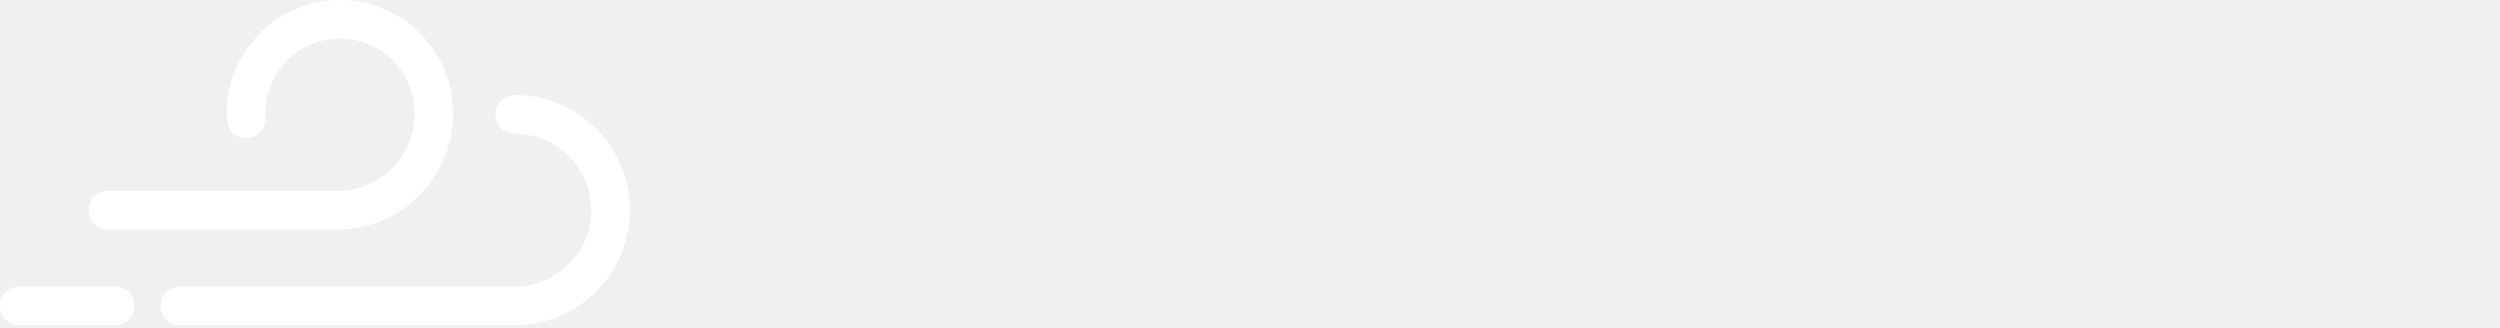
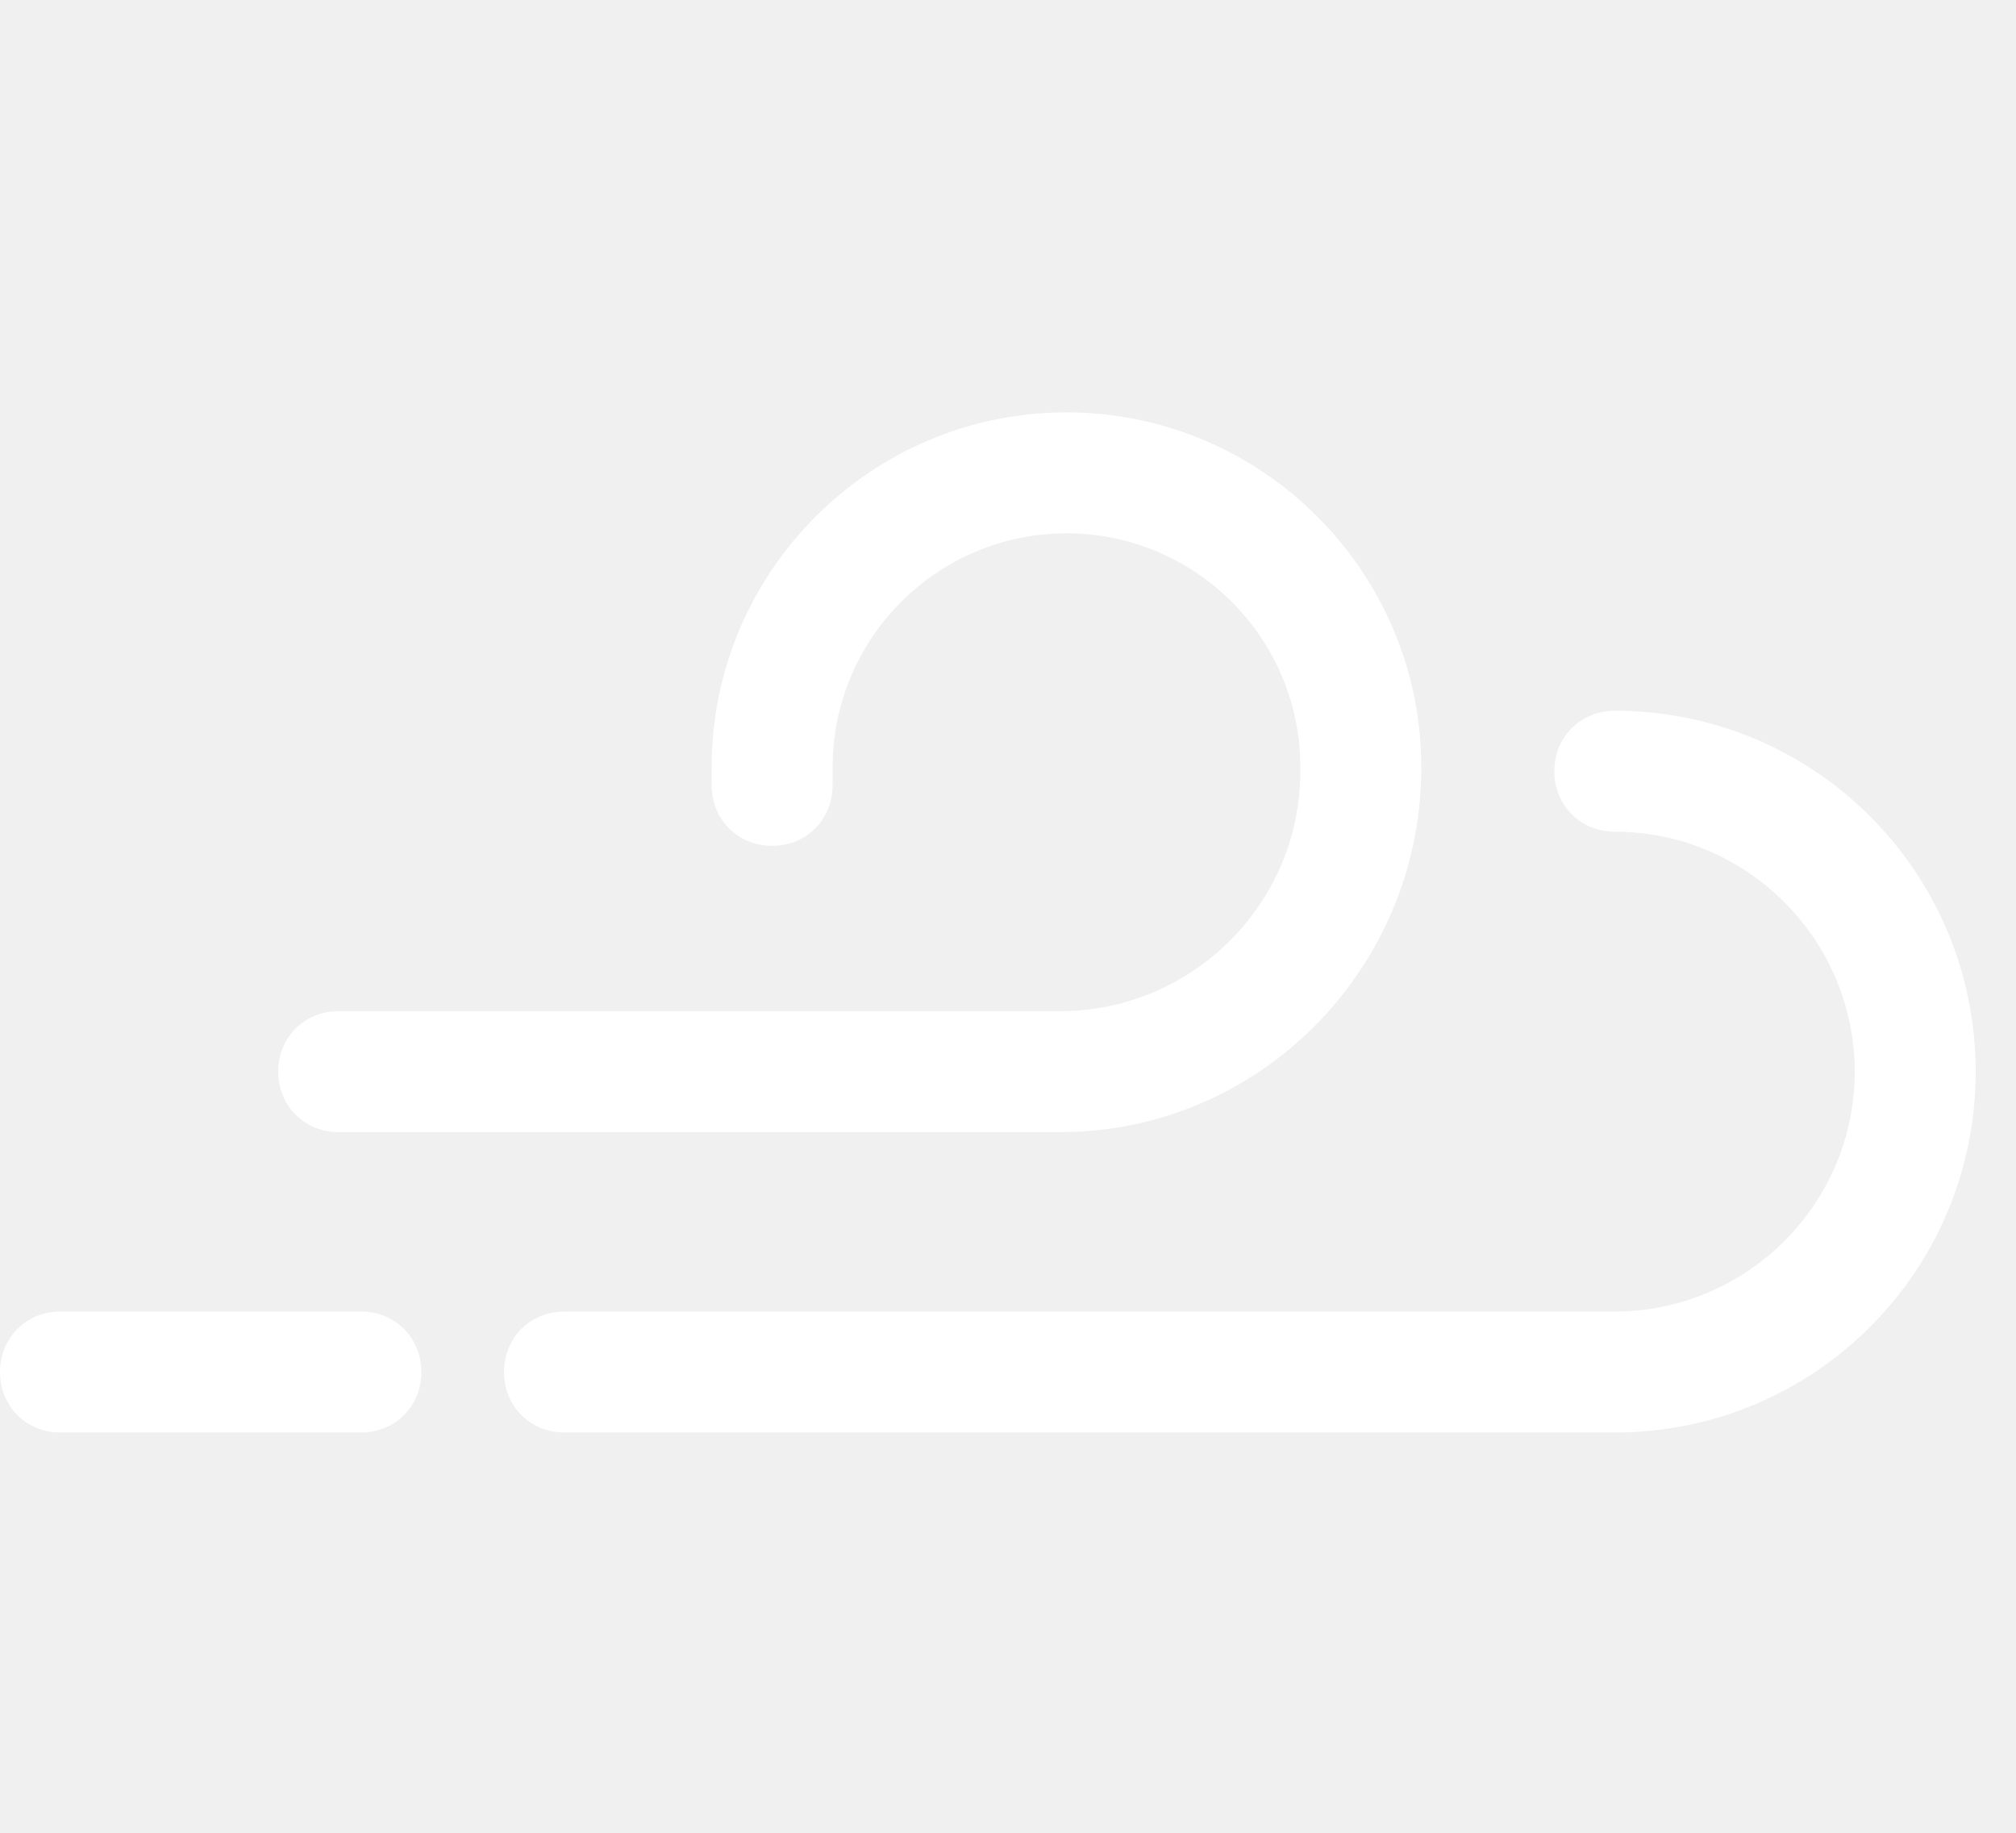
- <svg xmlns="http://www.w3.org/2000/svg" width="389" height="51" viewBox="0 0 389 51" fill="none">
+ <svg xmlns="http://www.w3.org/2000/svg" width="55" height="50" viewBox="0 0 100 50" fill="none">
  <g clip-path="url(#clip0)">
    <path d="M80.1 50.6H28C26.3 50.6 25 49.3 25 47.6C25 45.9 26.3 44.6 28 44.6H80.1C86.6 44.6 92 39.3 92 32.7C92 26.2 86.7 20.8 80.1 20.8C78.4 20.8 77.1 19.5 77.1 17.8C77.1 16.1 78.4 14.8 80.1 14.8C90 14.8 98 22.8 98 32.7C98 42.6 90 50.6 80.1 50.6Z" fill="white" />
    <path d="M17.9 50.6H3C1.3 50.6 0 49.3 0 47.6C0 45.9 1.3 44.6 3 44.6H17.9C19.6 44.6 20.9 45.9 20.9 47.6C20.9 49.3 19.6 50.6 17.9 50.6Z" fill="white" />
    <path d="M52.6 35.7H16.8C15.1 35.7 13.8 34.4 13.8 32.7C13.8 31 15.1 29.7 16.8 29.7H52.6C59.1 29.7 64.5 24.4 64.5 17.8V17.6C64.5 11.2 59.3 6 52.9 6C46.5 6 41.3 11.2 41.3 17.6V18.5C41.3 20.2 40 21.5 38.3 21.5C36.6 21.5 35.3 20.2 35.3 18.5V17.6C35.3 7.9 43.2 0 52.9 0C62.6 0 70.5 7.9 70.5 17.6V17.8C70.4 27.7 62.4 35.7 52.6 35.7Z" fill="white" />
  </g>
  <defs>
    <clipPath id="clip0">
      <rect width="389" height="51" fill="white" />
    </clipPath>
  </defs>
</svg>
